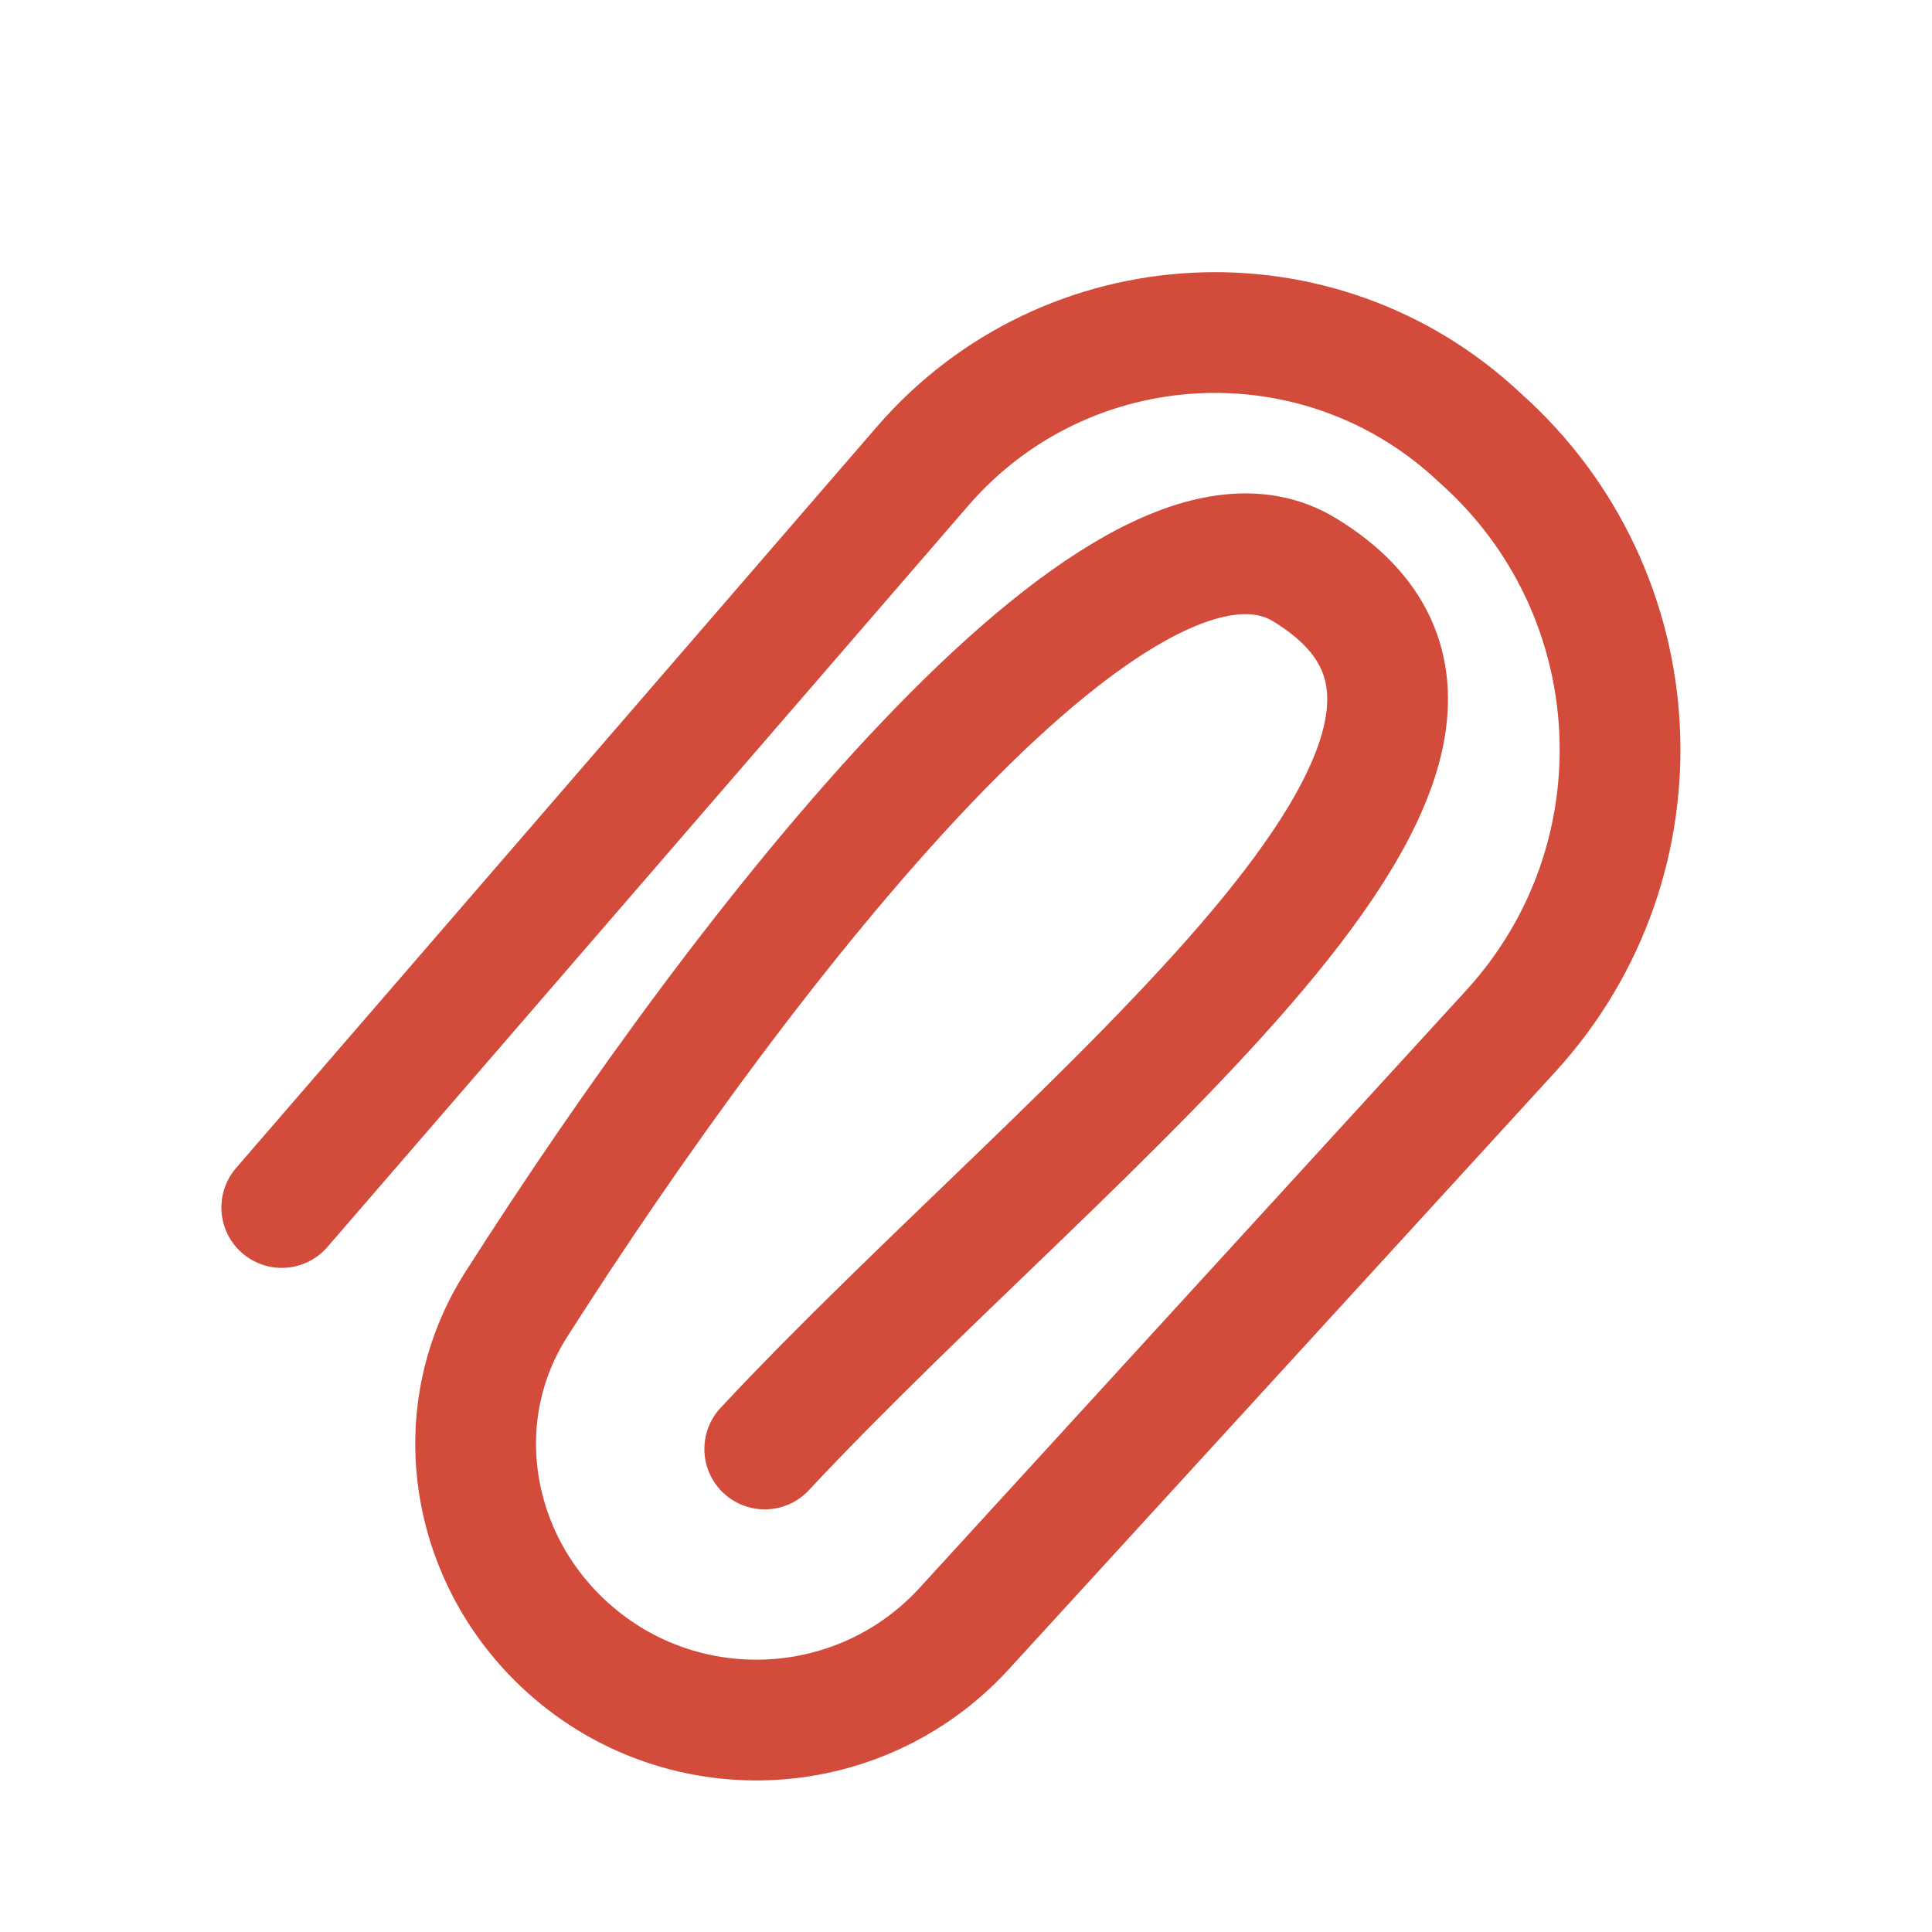
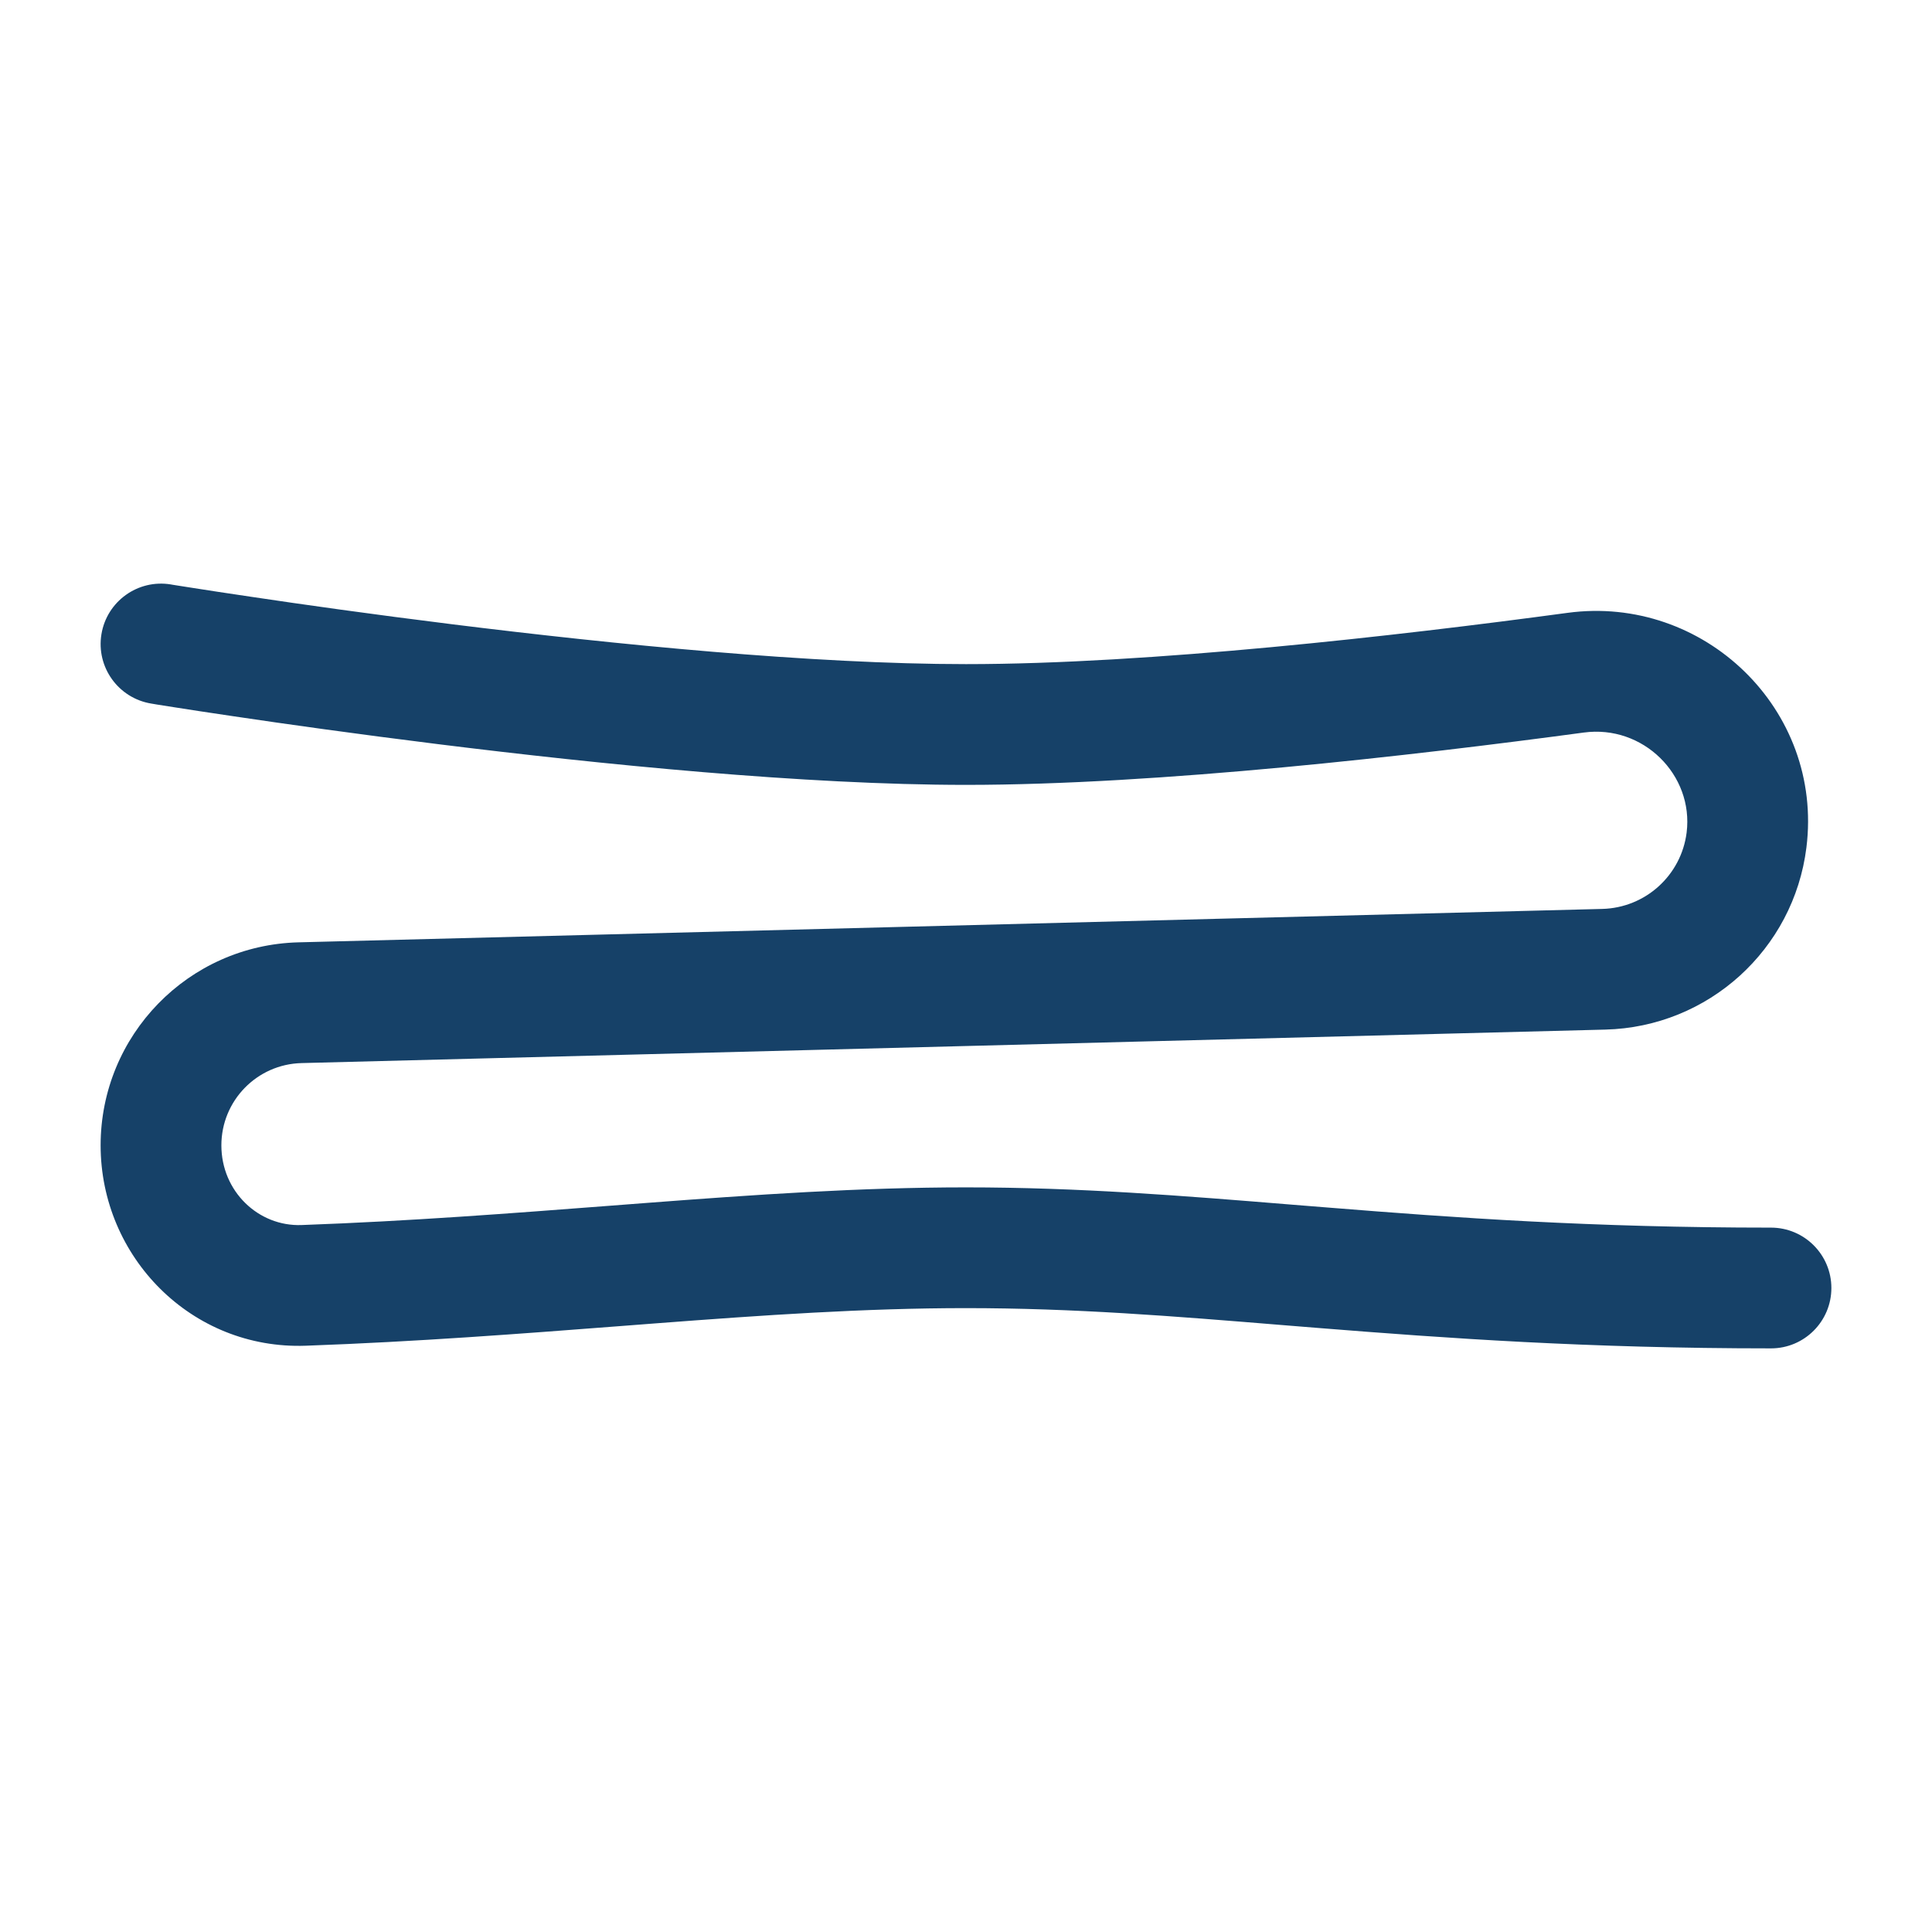
<svg xmlns="http://www.w3.org/2000/svg" width="24" height="24" viewBox="0 0 24 24" fill="none">
-   <path d="M3.5 15L11.46 5.792C13.247 3.725 16.397 3.564 18.385 5.439V5.439V5.439C20.546 7.359 20.718 10.676 18.767 12.809L11.979 20.229C10.659 21.673 8.411 21.754 6.99 20.41V20.41C5.826 19.309 5.552 17.557 6.412 16.206C9.23 11.782 13.941 5.706 16.202 7.076C19.757 9.231 13.321 13.906 9.5 18" stroke="#D34B3B" stroke-width="1.5" stroke-linecap="round" />
+   <path fill-rule="evenodd" clip-rule="evenodd" d="M2.122 7.26C2.122 7.26 2.122 7.26 2.122 7.26L2.138 7.263L2.188 7.271C2.233 7.278 2.3 7.289 2.386 7.302C2.558 7.329 2.809 7.368 3.123 7.414C3.75 7.508 4.628 7.632 5.626 7.756C7.632 8.005 10.094 8.25 12 8.25C14.279 8.25 17.347 7.9 19.473 7.613C21.163 7.385 22.654 8.812 22.44 10.528C22.282 11.796 21.22 12.758 19.942 12.79L3.746 13.206C3.192 13.22 2.75 13.673 2.75 14.228C2.75 14.799 3.209 15.237 3.745 15.218C5.099 15.169 6.352 15.072 7.566 14.979C7.719 14.967 7.871 14.956 8.022 14.944C9.372 14.841 10.683 14.75 12 14.75C13.408 14.75 14.693 14.854 16.065 14.966C16.214 14.978 16.364 14.99 16.515 15.002C18.065 15.127 19.78 15.25 22 15.25C22.414 15.25 22.75 15.586 22.75 16C22.75 16.414 22.414 16.75 22 16.75C19.72 16.75 17.959 16.623 16.395 16.498C16.244 16.486 16.096 16.474 15.948 16.462C14.568 16.349 13.344 16.25 12 16.25C10.746 16.25 9.486 16.337 8.136 16.44C7.986 16.451 7.834 16.463 7.681 16.475C6.47 16.568 5.186 16.667 3.799 16.717C2.379 16.768 1.25 15.614 1.25 14.228C1.25 12.86 2.34 11.741 3.708 11.706L19.904 11.291C20.44 11.277 20.885 10.874 20.952 10.342C21.041 9.627 20.412 9 19.674 9.1C17.543 9.387 14.389 9.75 12 9.75C9.996 9.75 7.458 9.495 5.441 9.244C4.429 9.118 3.539 8.993 2.903 8.898C2.584 8.851 2.329 8.812 2.153 8.784C2.065 8.77 1.997 8.759 1.95 8.752L1.897 8.743L1.879 8.74C1.879 8.74 1.879 8.74 2 8L1.879 8.74C1.47 8.673 1.193 8.287 1.26 7.879C1.327 7.47 1.713 7.193 2.122 7.26Z" fill="#164168" />
</svg>
